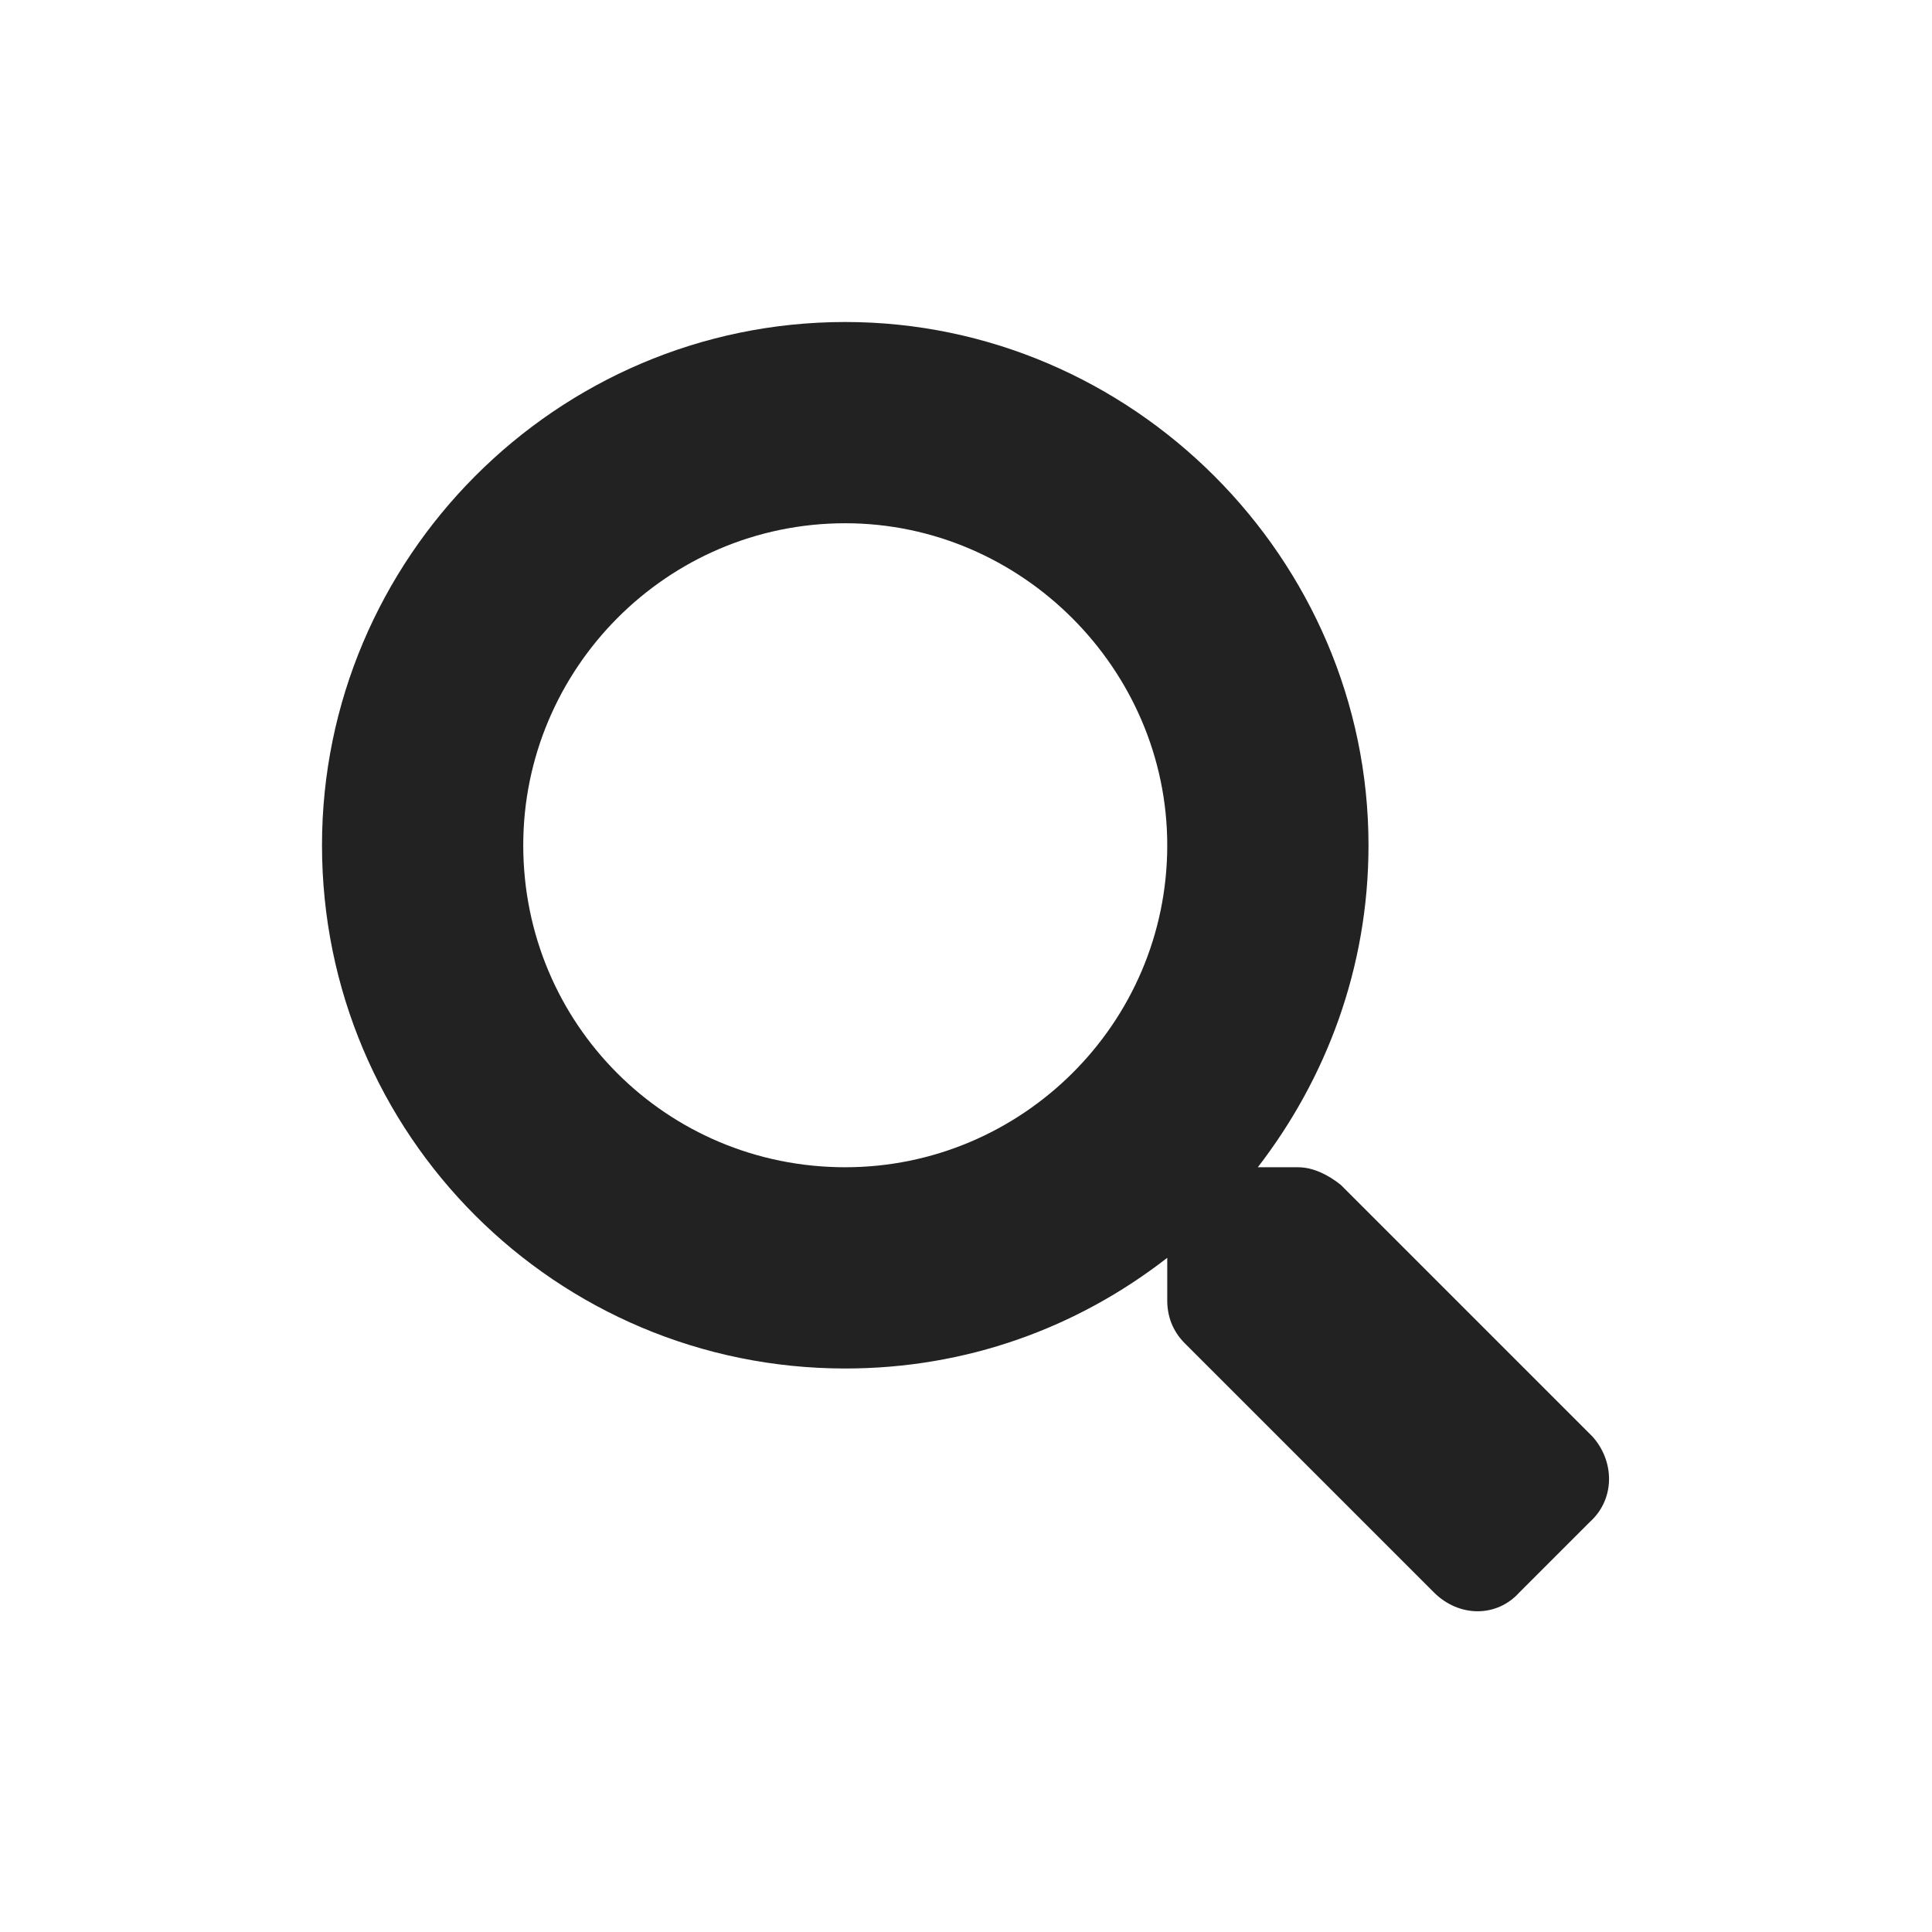
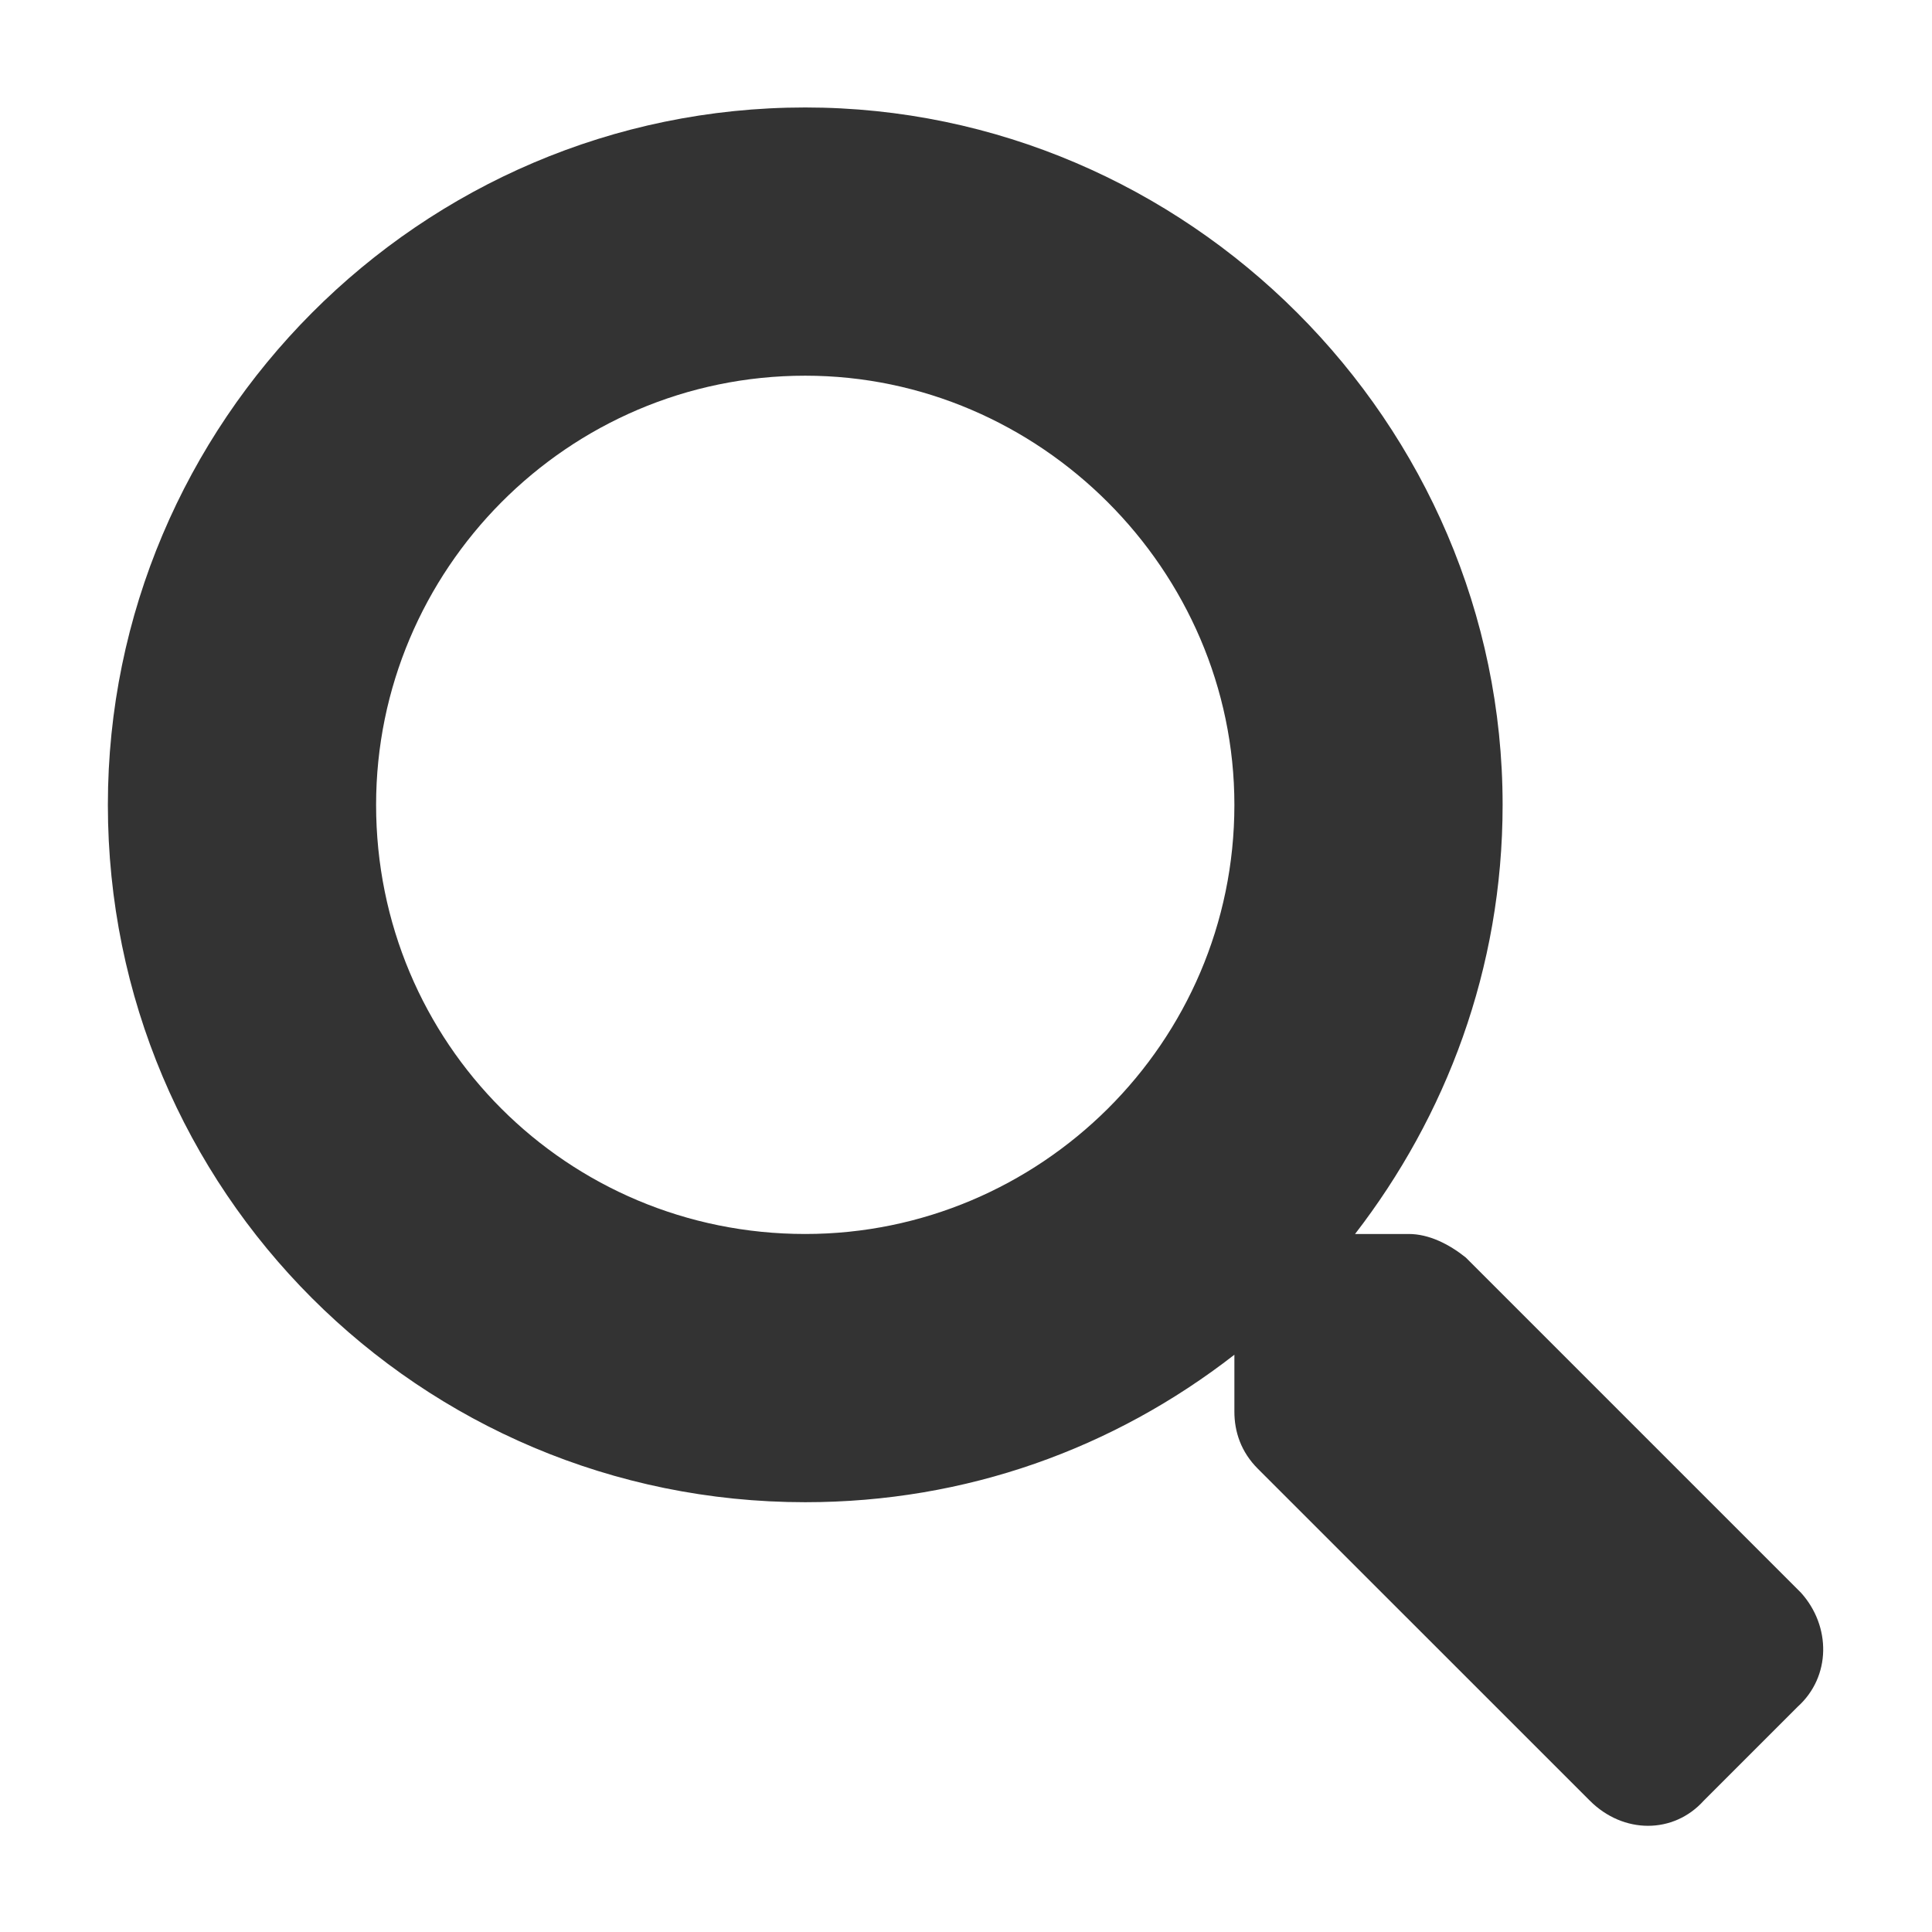
<svg xmlns="http://www.w3.org/2000/svg" width="24" height="24" viewBox="0 0 24 24" fill="none">
-   <path d="M19.781 17.844L16.656 14.719C16.5 14.594 16.312 14.5 16.125 14.5H15.625C16.469 13.406 17 12.031 17 10.5C17 6.938 14.062 4 10.5 4C6.906 4 4 6.938 4 10.5C4 14.094 6.906 17 10.5 17C12 17 13.375 16.5 14.5 15.625V16.156C14.5 16.344 14.562 16.531 14.719 16.688L17.812 19.781C18.125 20.094 18.594 20.094 18.875 19.781L19.75 18.906C20.062 18.625 20.062 18.156 19.781 17.844ZM10.5 14.5C8.281 14.5 6.5 12.719 6.5 10.5C6.5 8.312 8.281 6.5 10.5 6.5C12.688 6.5 14.5 8.312 14.5 10.5C14.5 12.719 12.688 14.5 10.5 14.5Z" fill="#222222" />
+   <path d="M22.373 19.786L18.208 15.621C17.999 15.454 17.75 15.329 17.5 15.329H16.833C17.958 13.872 18.666 12.039 18.666 9.998C18.666 5.25 14.751 1.335 10.003 1.335C5.213 1.335 1.34 5.25 1.34 9.998C1.34 14.788 5.213 18.661 10.003 18.661C12.002 18.661 13.835 17.995 15.334 16.829V17.537C15.334 17.787 15.417 18.037 15.625 18.245L19.749 22.368C20.165 22.785 20.79 22.785 21.165 22.368L22.331 21.202C22.747 20.827 22.747 20.202 22.373 19.786ZM10.003 15.329C7.046 15.329 4.672 12.955 4.672 9.998C4.672 7.083 7.046 4.667 10.003 4.667C12.918 4.667 15.334 7.083 15.334 9.998C15.334 12.955 12.918 15.329 10.003 15.329Z" fill="#333333" />
</svg>
